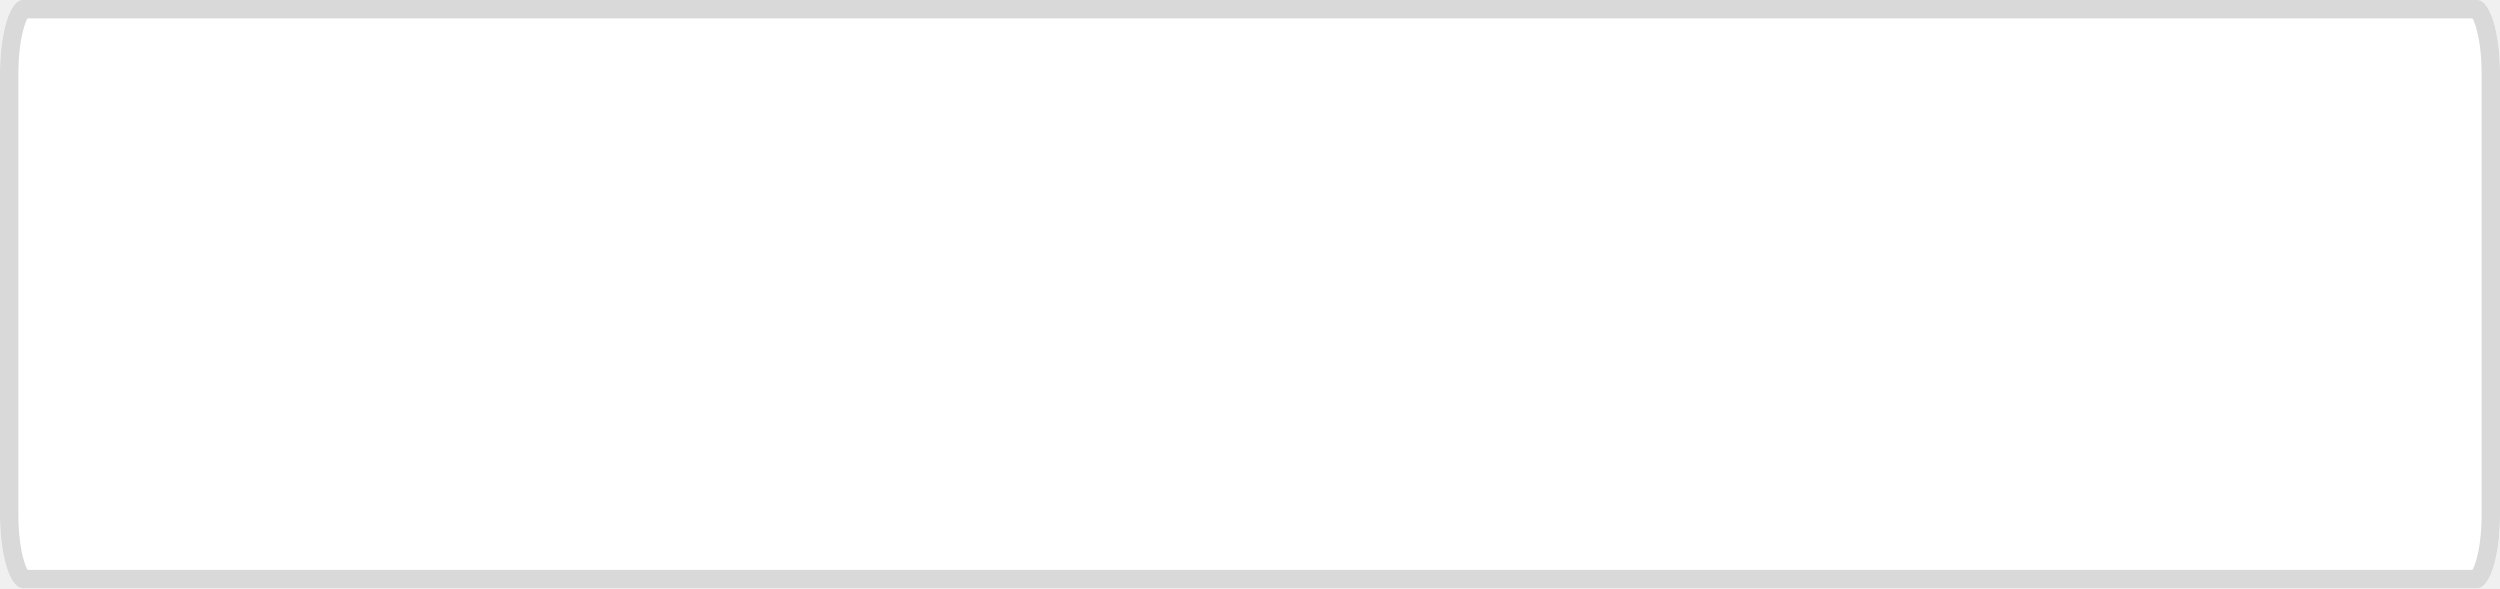
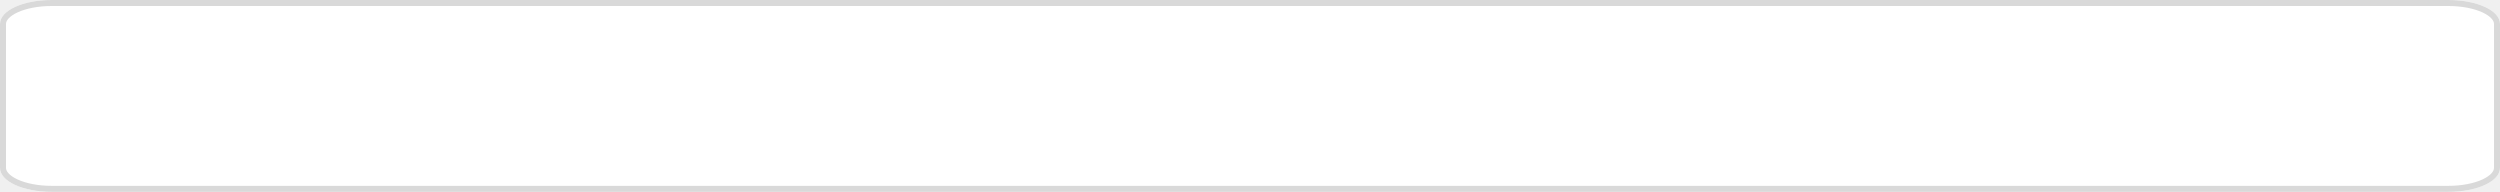
- <svg xmlns="http://www.w3.org/2000/svg" version="1.1" width="136px" height="32px">
+ <svg xmlns="http://www.w3.org/2000/svg" version="1.1" width="417px" height="32px">
  <defs>
-     <mask fill="white" id="clip83">
-       <path d="M 0 28  L 0 4  C 0 1.76  0.544 0  1.236 0  L 134.764 0  C 135.456 0  136 1.76  136 4  L 136 28  C 136 30.24  135.456 32  134.764 32  L 15.578 32  L 1.236 32  C 0.544 32  0 30.24  0 28  Z " fill-rule="evenodd" />
+     <mask fill="white" id="clip74">
+       <path d="M 0 28  L 0 4  C 0 1.76  3.803 0  8.642 0  L 125.196 0  L 408.358 0  C 413.197 0  417 1.76  417 4  L 417 28  C 417 30.24  413.197 32  408.358 32  L 8.642 32  C 3.803 32  0 30.24  0 28  Z " fill-rule="evenodd" />
    </mask>
  </defs>
-   <g transform="matrix(1 0 0 1 -571 -249 )">
-     <path d="M 0 28  L 0 4  C 0 1.76  0.544 0  1.236 0  L 134.764 0  C 135.456 0  136 1.76  136 4  L 136 28  C 136 30.24  135.456 32  134.764 32  L 15.578 32  L 1.236 32  C 0.544 32  0 30.24  0 28  Z " fill-rule="nonzero" fill="#ffffff" stroke="none" transform="matrix(1 0 0 1 571 249 )" />
-     <path d="M 0 28  L 0 4  C 0 1.76  0.544 0  1.236 0  L 134.764 0  C 135.456 0  136 1.76  136 4  L 136 28  C 136 30.24  135.456 32  134.764 32  L 15.578 32  L 1.236 32  C 0.544 32  0 30.24  0 28  Z " stroke-width="2" stroke="#d9d9d9" fill="none" transform="matrix(1 0 0 1 571 249 )" mask="url(#clip83)" />
+   <g transform="matrix(1 0 0 1 -461 -1320 )">
+     <path d="M 0 28  L 0 4  C 0 1.76  3.803 0  8.642 0  L 125.196 0  L 408.358 0  C 413.197 0  417 1.76  417 4  L 417 28  C 417 30.24  413.197 32  408.358 32  L 8.642 32  C 3.803 32  0 30.24  0 28  Z " fill-rule="nonzero" fill="#ffffff" stroke="none" transform="matrix(1 0 0 1 461 1320 )" />
+     <path d="M 0 28  L 0 4  C 0 1.76  3.803 0  8.642 0  L 125.196 0  L 408.358 0  C 413.197 0  417 1.76  417 4  L 417 28  C 417 30.24  413.197 32  408.358 32  L 8.642 32  C 3.803 32  0 30.24  0 28  Z " stroke-width="2" stroke="#d9d9d9" fill="none" transform="matrix(1 0 0 1 461 1320 )" mask="url(#clip74)" />
  </g>
</svg>
